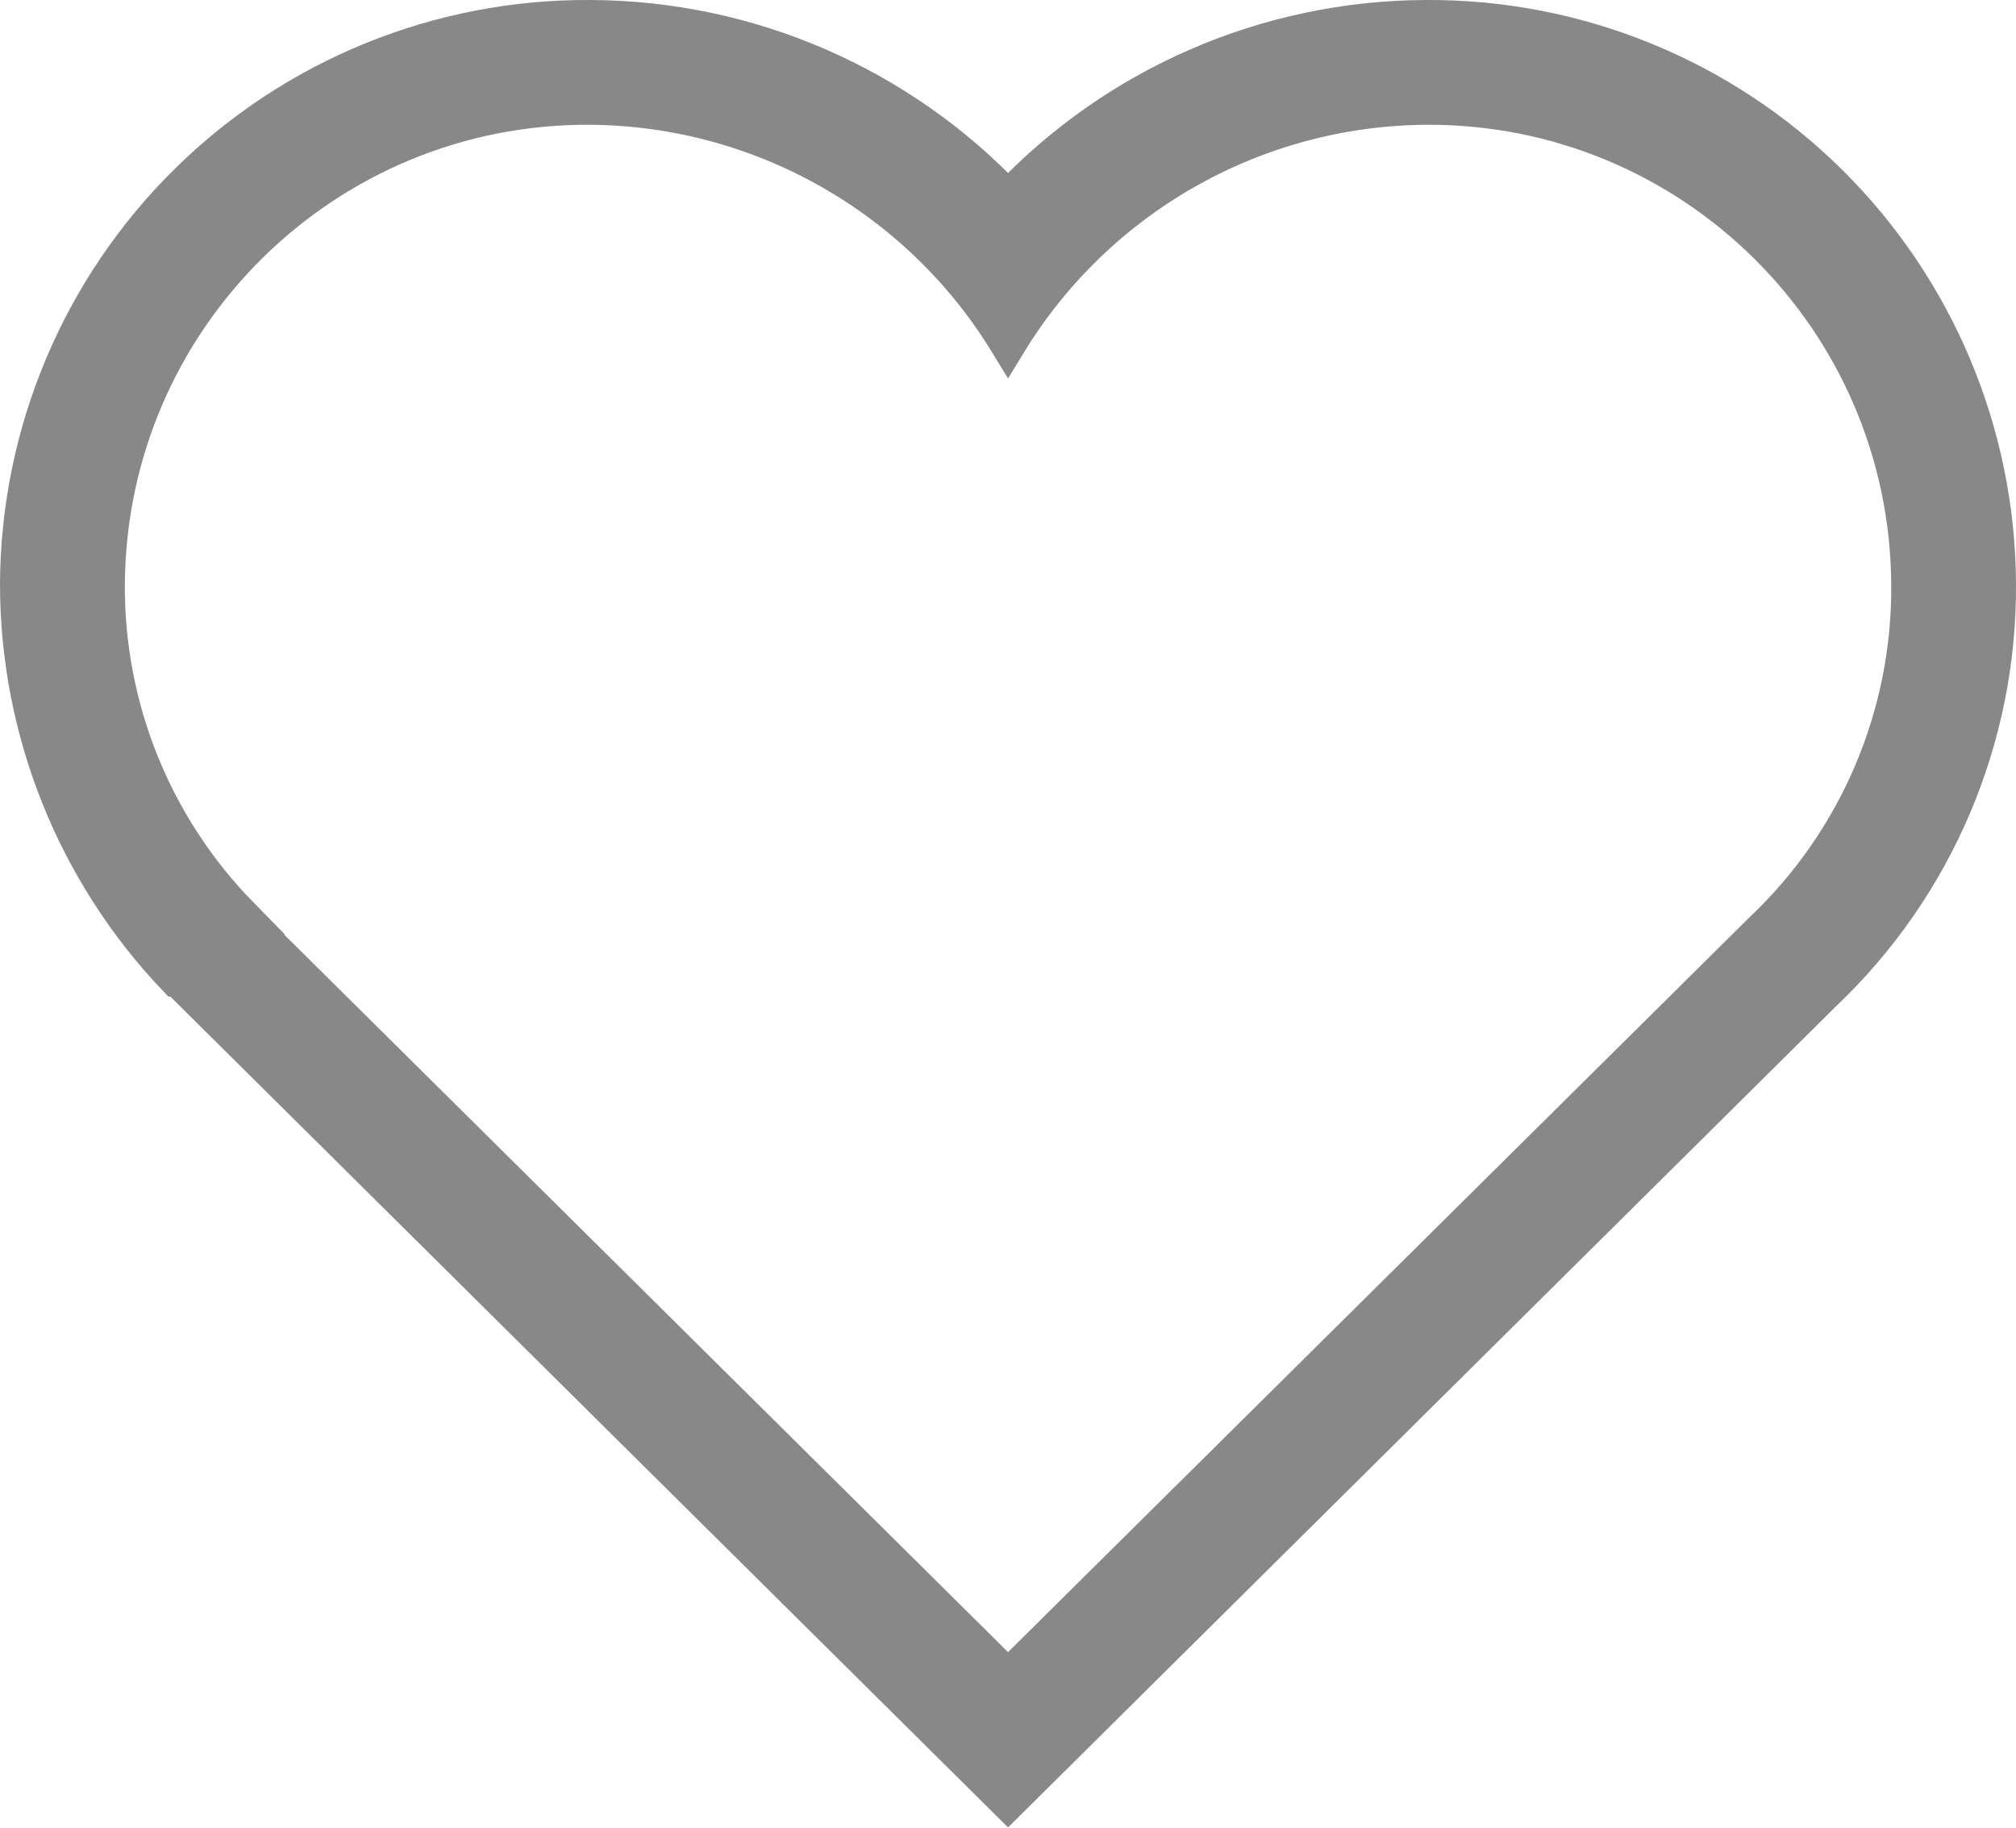
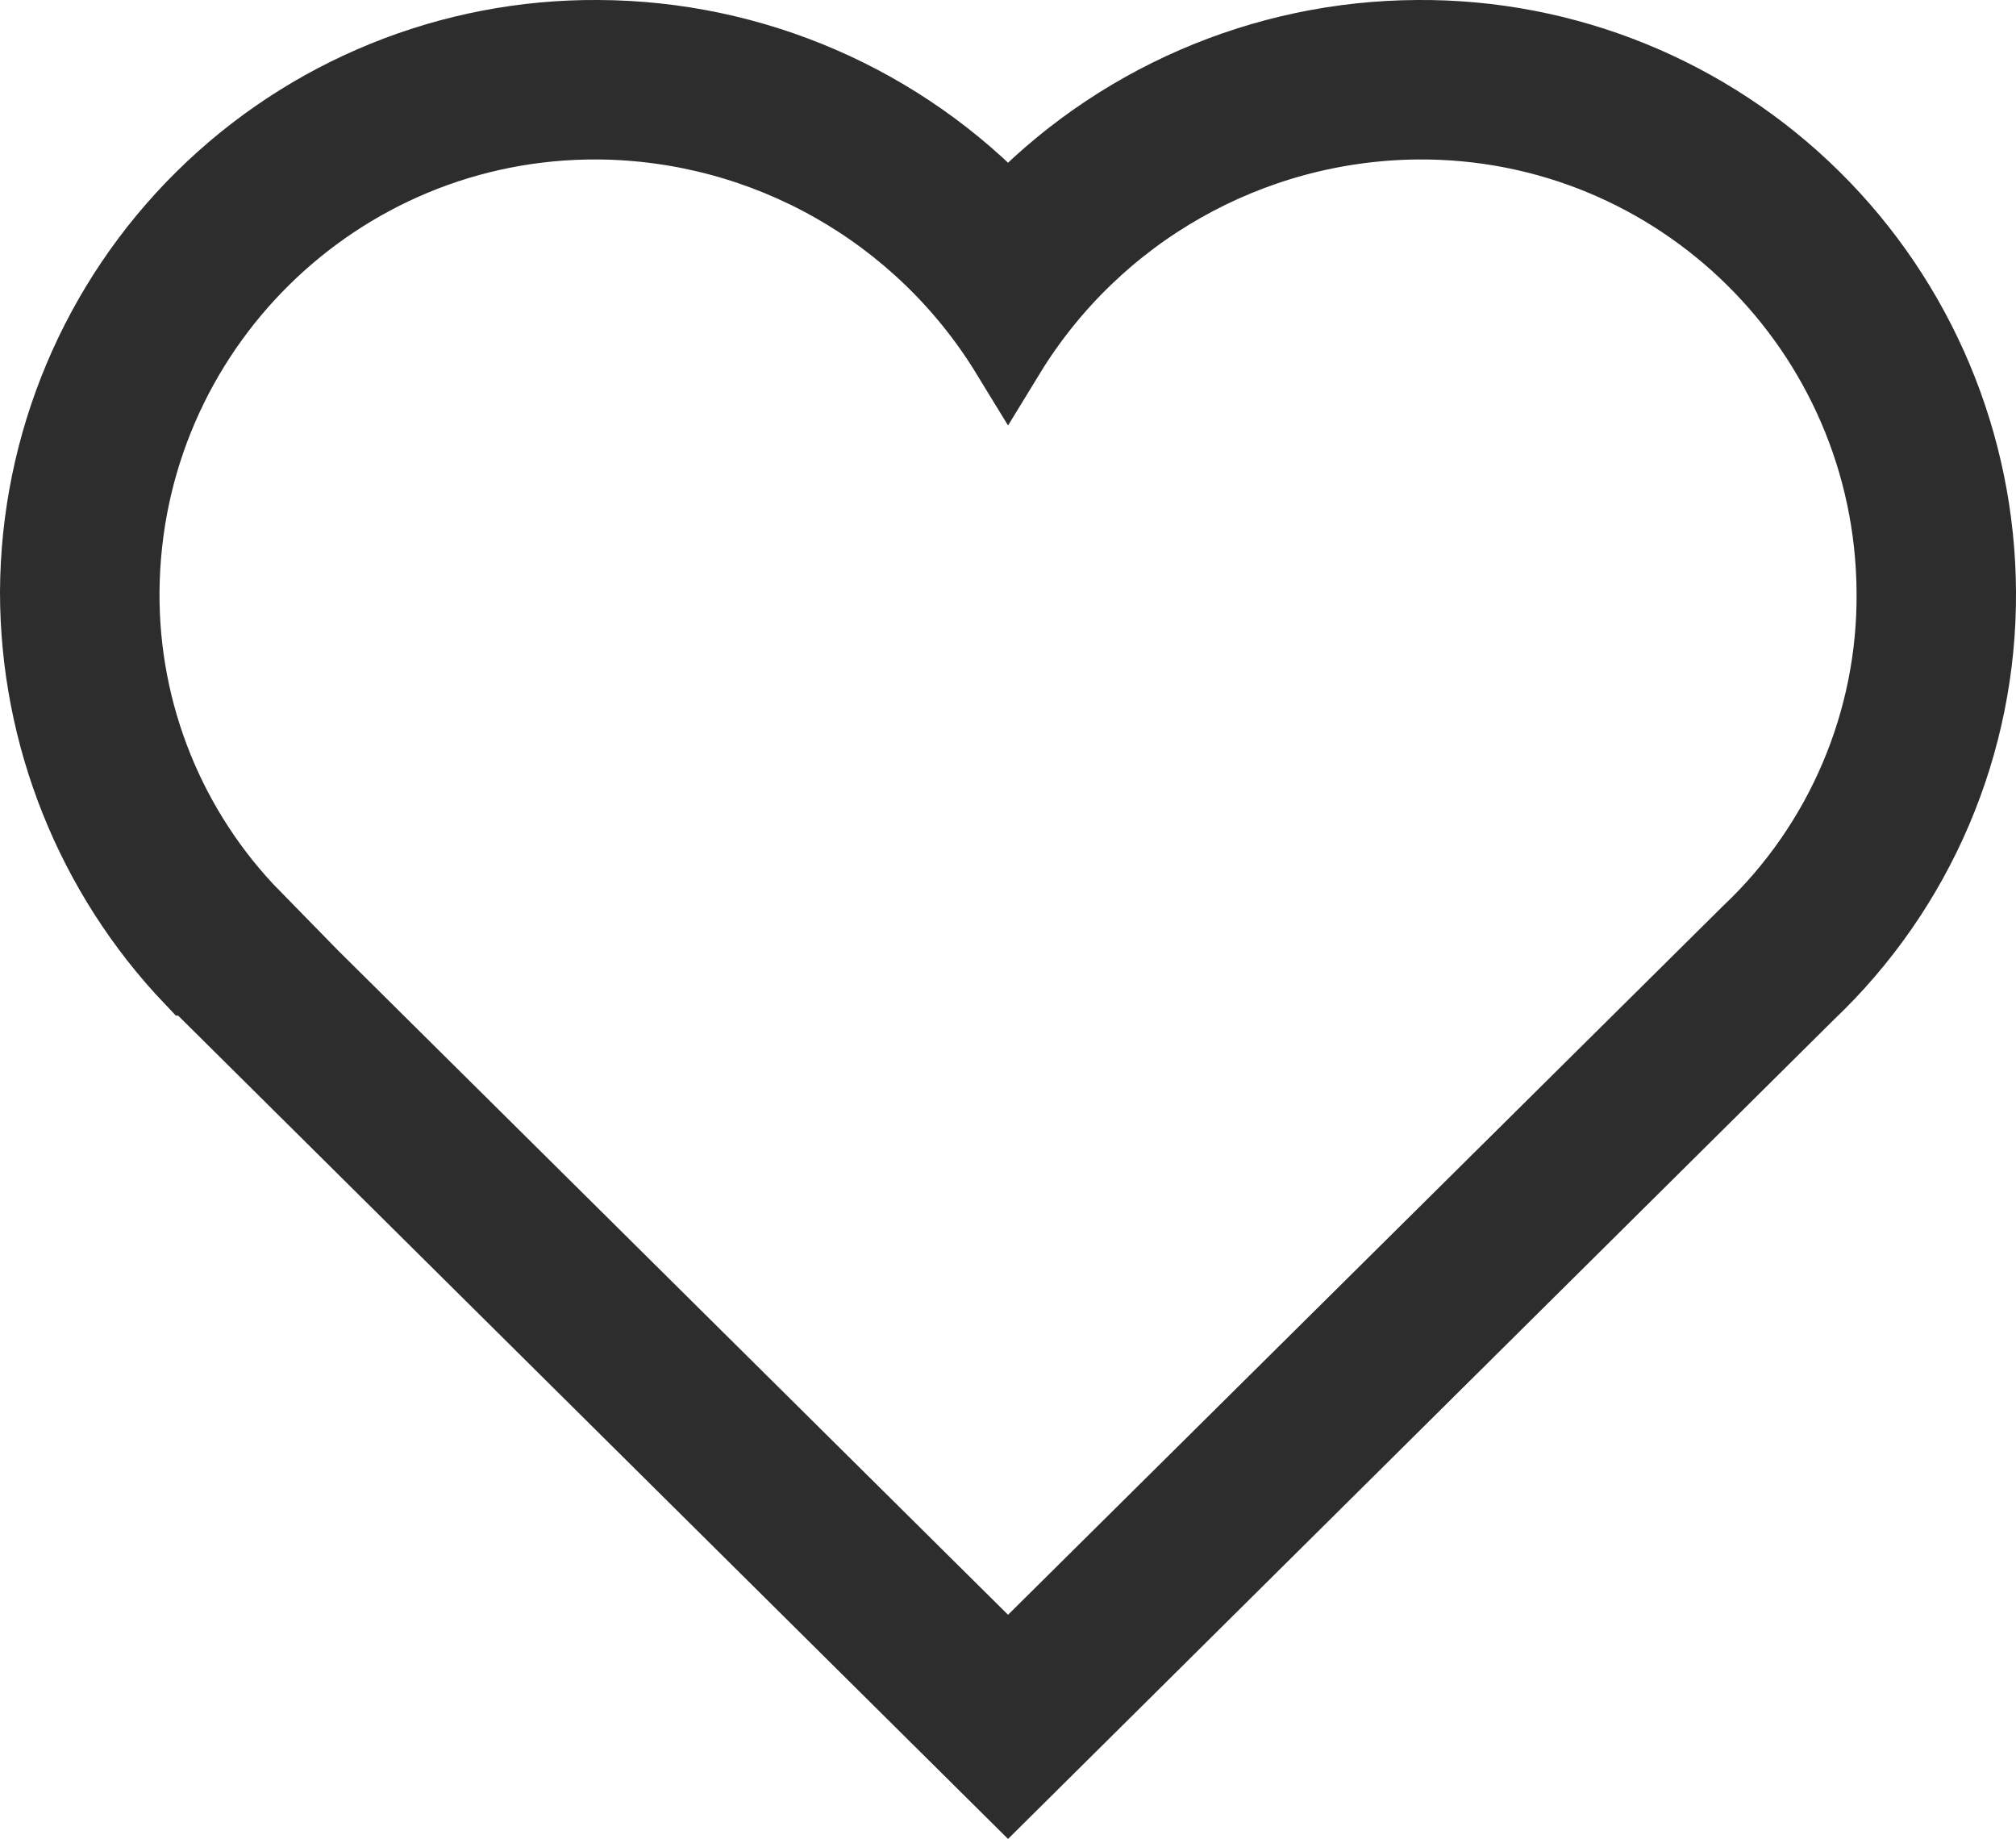
- <svg xmlns="http://www.w3.org/2000/svg" width="21.439" height="19.435" viewBox="0 0 21.439 19.435">
-   <path id="heart001_-_E034" data-name="heart001 - E034" d="M4.339-27.576A6.139,6.139,0,0,0-.1-25.65a6.139,6.139,0,0,0-4.44-1.926,6.038,6.038,0,0,0-6.08,6.009,6.075,6.075,0,0,0,1.676,4.19h.018L-.1-8.623l8.665-8.594a5.942,5.942,0,0,0,1.854-4.35A6.038,6.038,0,0,0,4.339-27.576Zm0,.927a5.118,5.118,0,0,1,5.153,5.082,5.01,5.01,0,0,1-1.569,3.691L-.1-9.924l-8.184-8.113h.018a4.99,4.99,0,0,1-1.426-3.53A5.118,5.118,0,0,1-4.54-26.649,5.253,5.253,0,0,1-.1-24.135,5.253,5.253,0,0,1,4.339-26.649Z" transform="translate(10.82 27.776)" fill="#888" stroke="#888" stroke-width="0.4" />
+ <svg xmlns="http://www.w3.org/2000/svg" width="21.839" height="19.917" viewBox="0 0 21.839 19.917">
+   <path id="ico_heart_o" d="M4.339-27.576A6.139,6.139,0,0,0-.1-25.65a6.139,6.139,0,0,0-4.44-1.926,6.038,6.038,0,0,0-6.08,6.009,6.075,6.075,0,0,0,1.676,4.19h.018L-.1-8.623l8.665-8.594a5.942,5.942,0,0,0,1.854-4.35A6.038,6.038,0,0,0,4.339-27.576Zm0,.927a5.118,5.118,0,0,1,5.153,5.082,5.01,5.01,0,0,1-1.569,3.691L-.1-9.924l-8.184-8.113h.018a4.99,4.99,0,0,1-1.426-3.53A5.118,5.118,0,0,1-4.54-26.649,5.253,5.253,0,0,1-.1-24.135,5.253,5.253,0,0,1,4.339-26.649Z" transform="translate(11.02 27.976)" fill="#2d2d2d" stroke="#2d2d2d" stroke-width="0.8" />
</svg>
